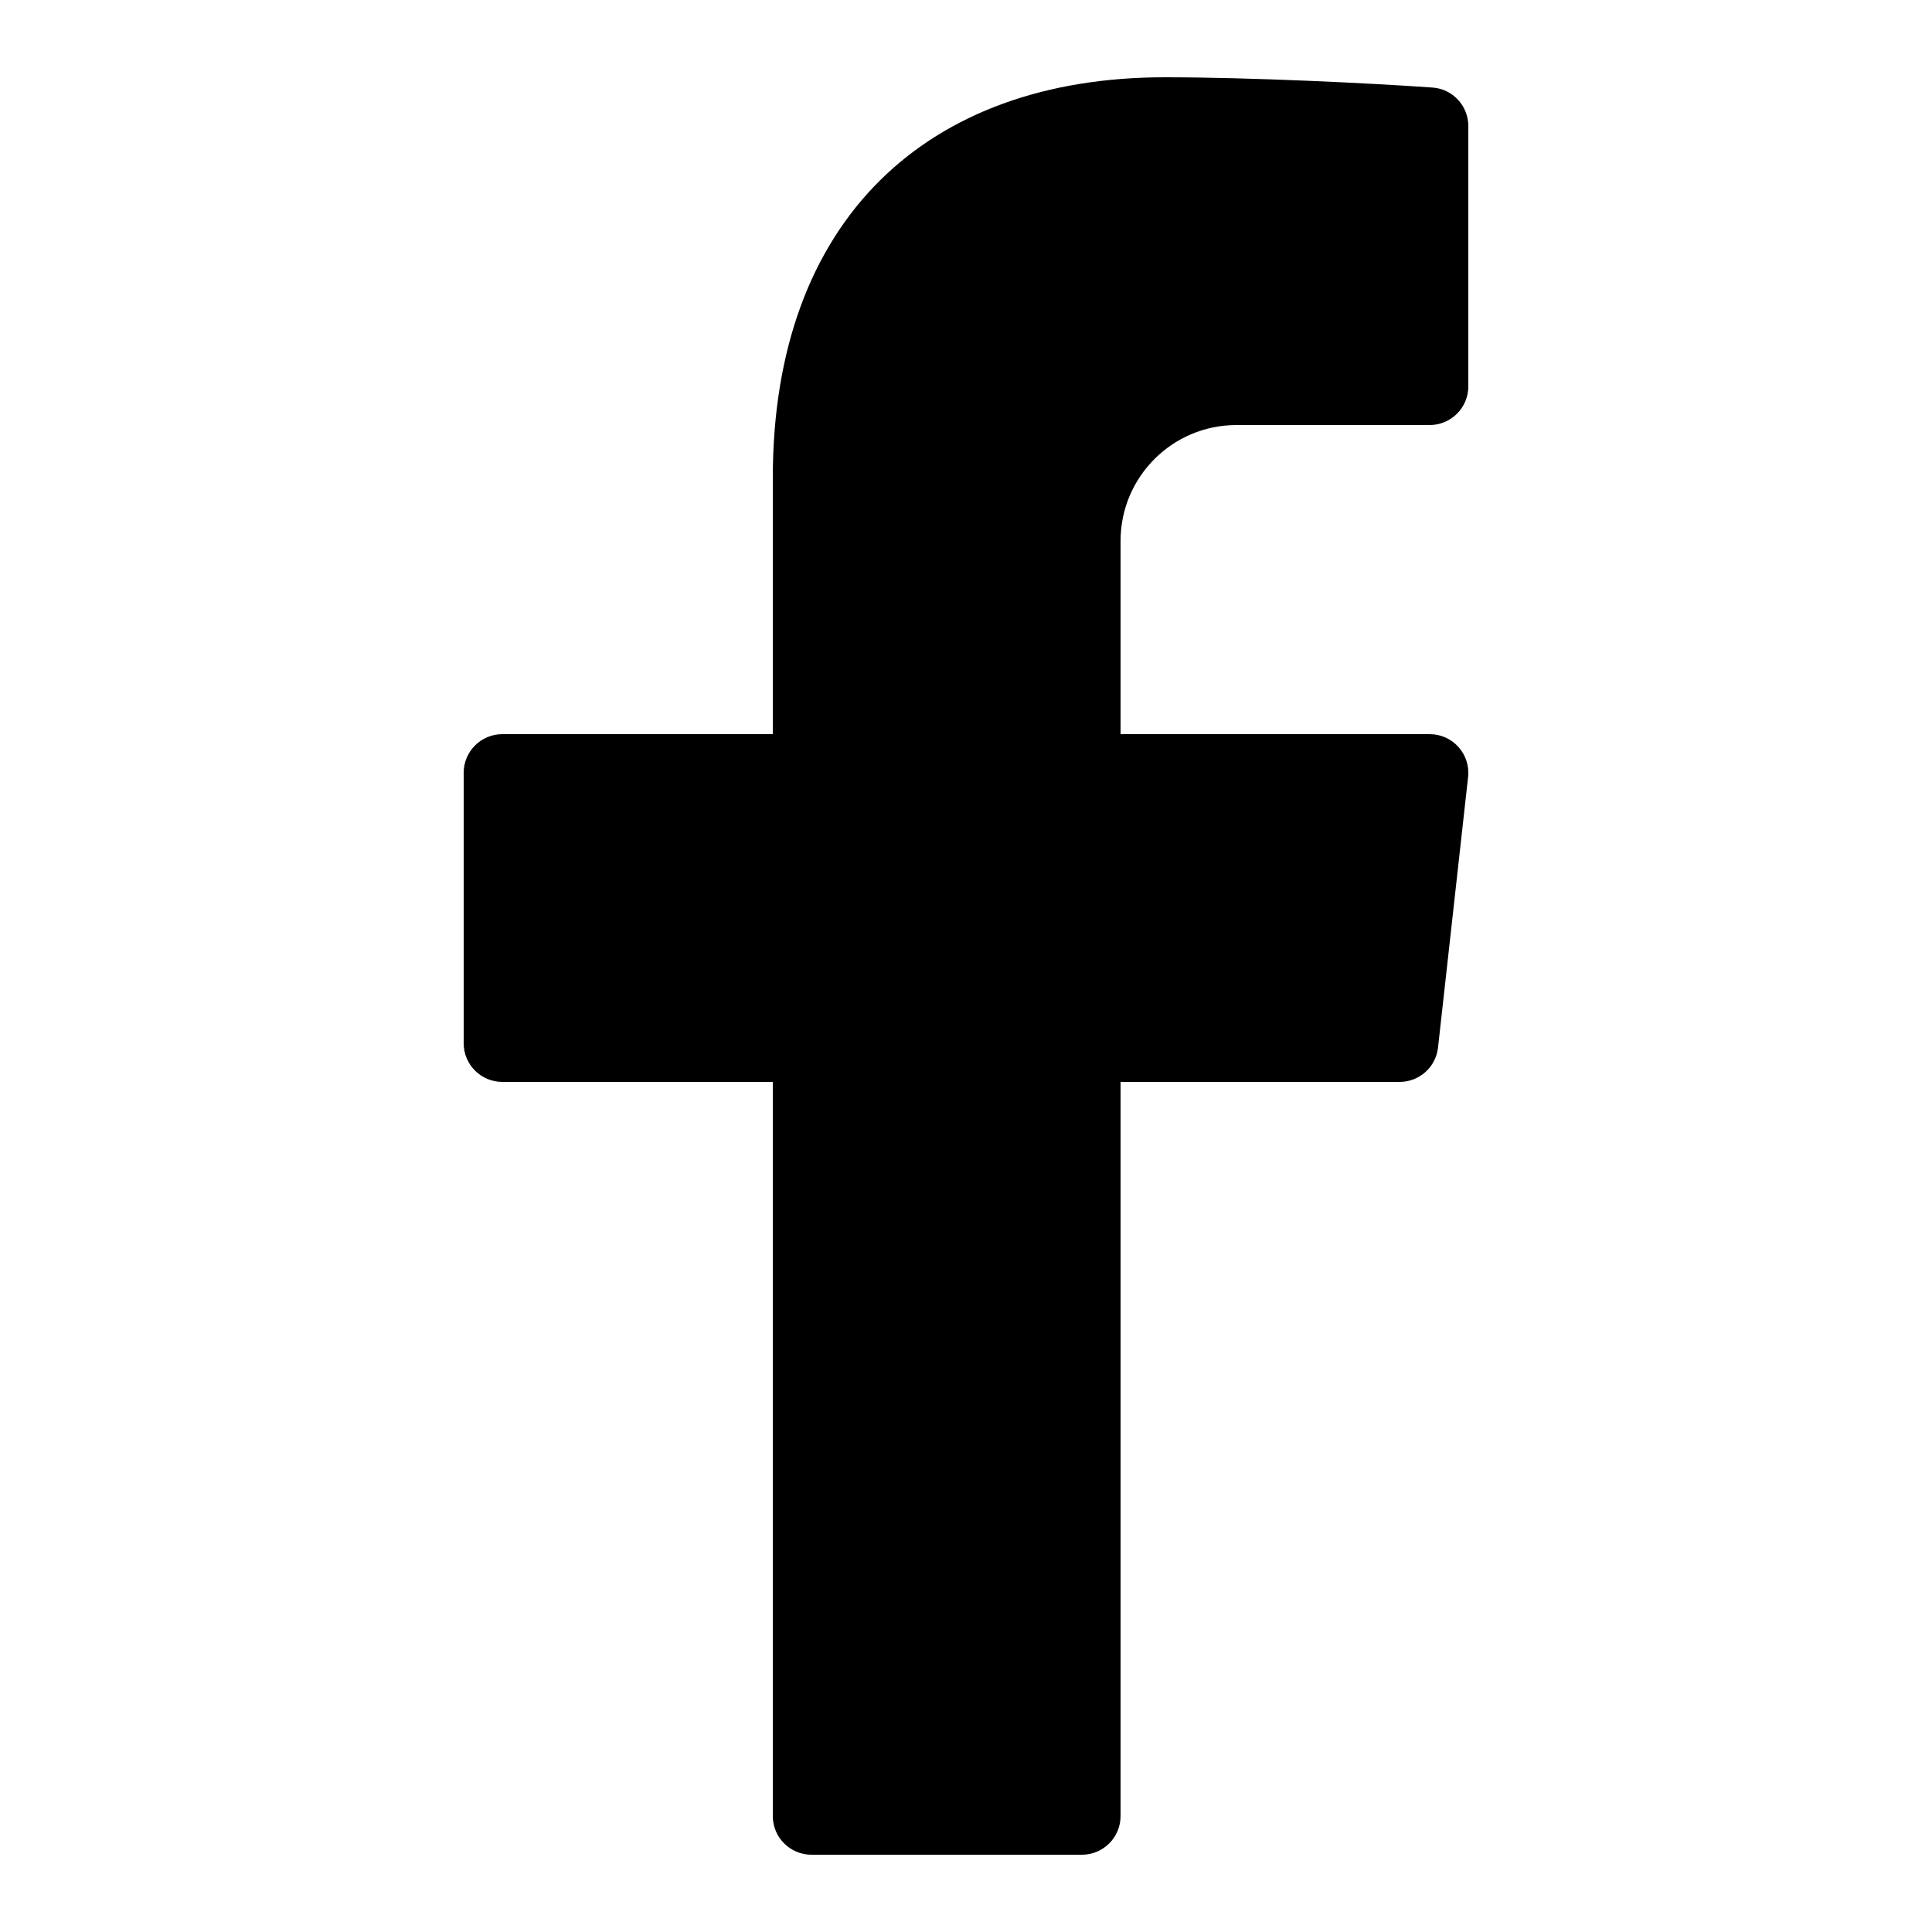
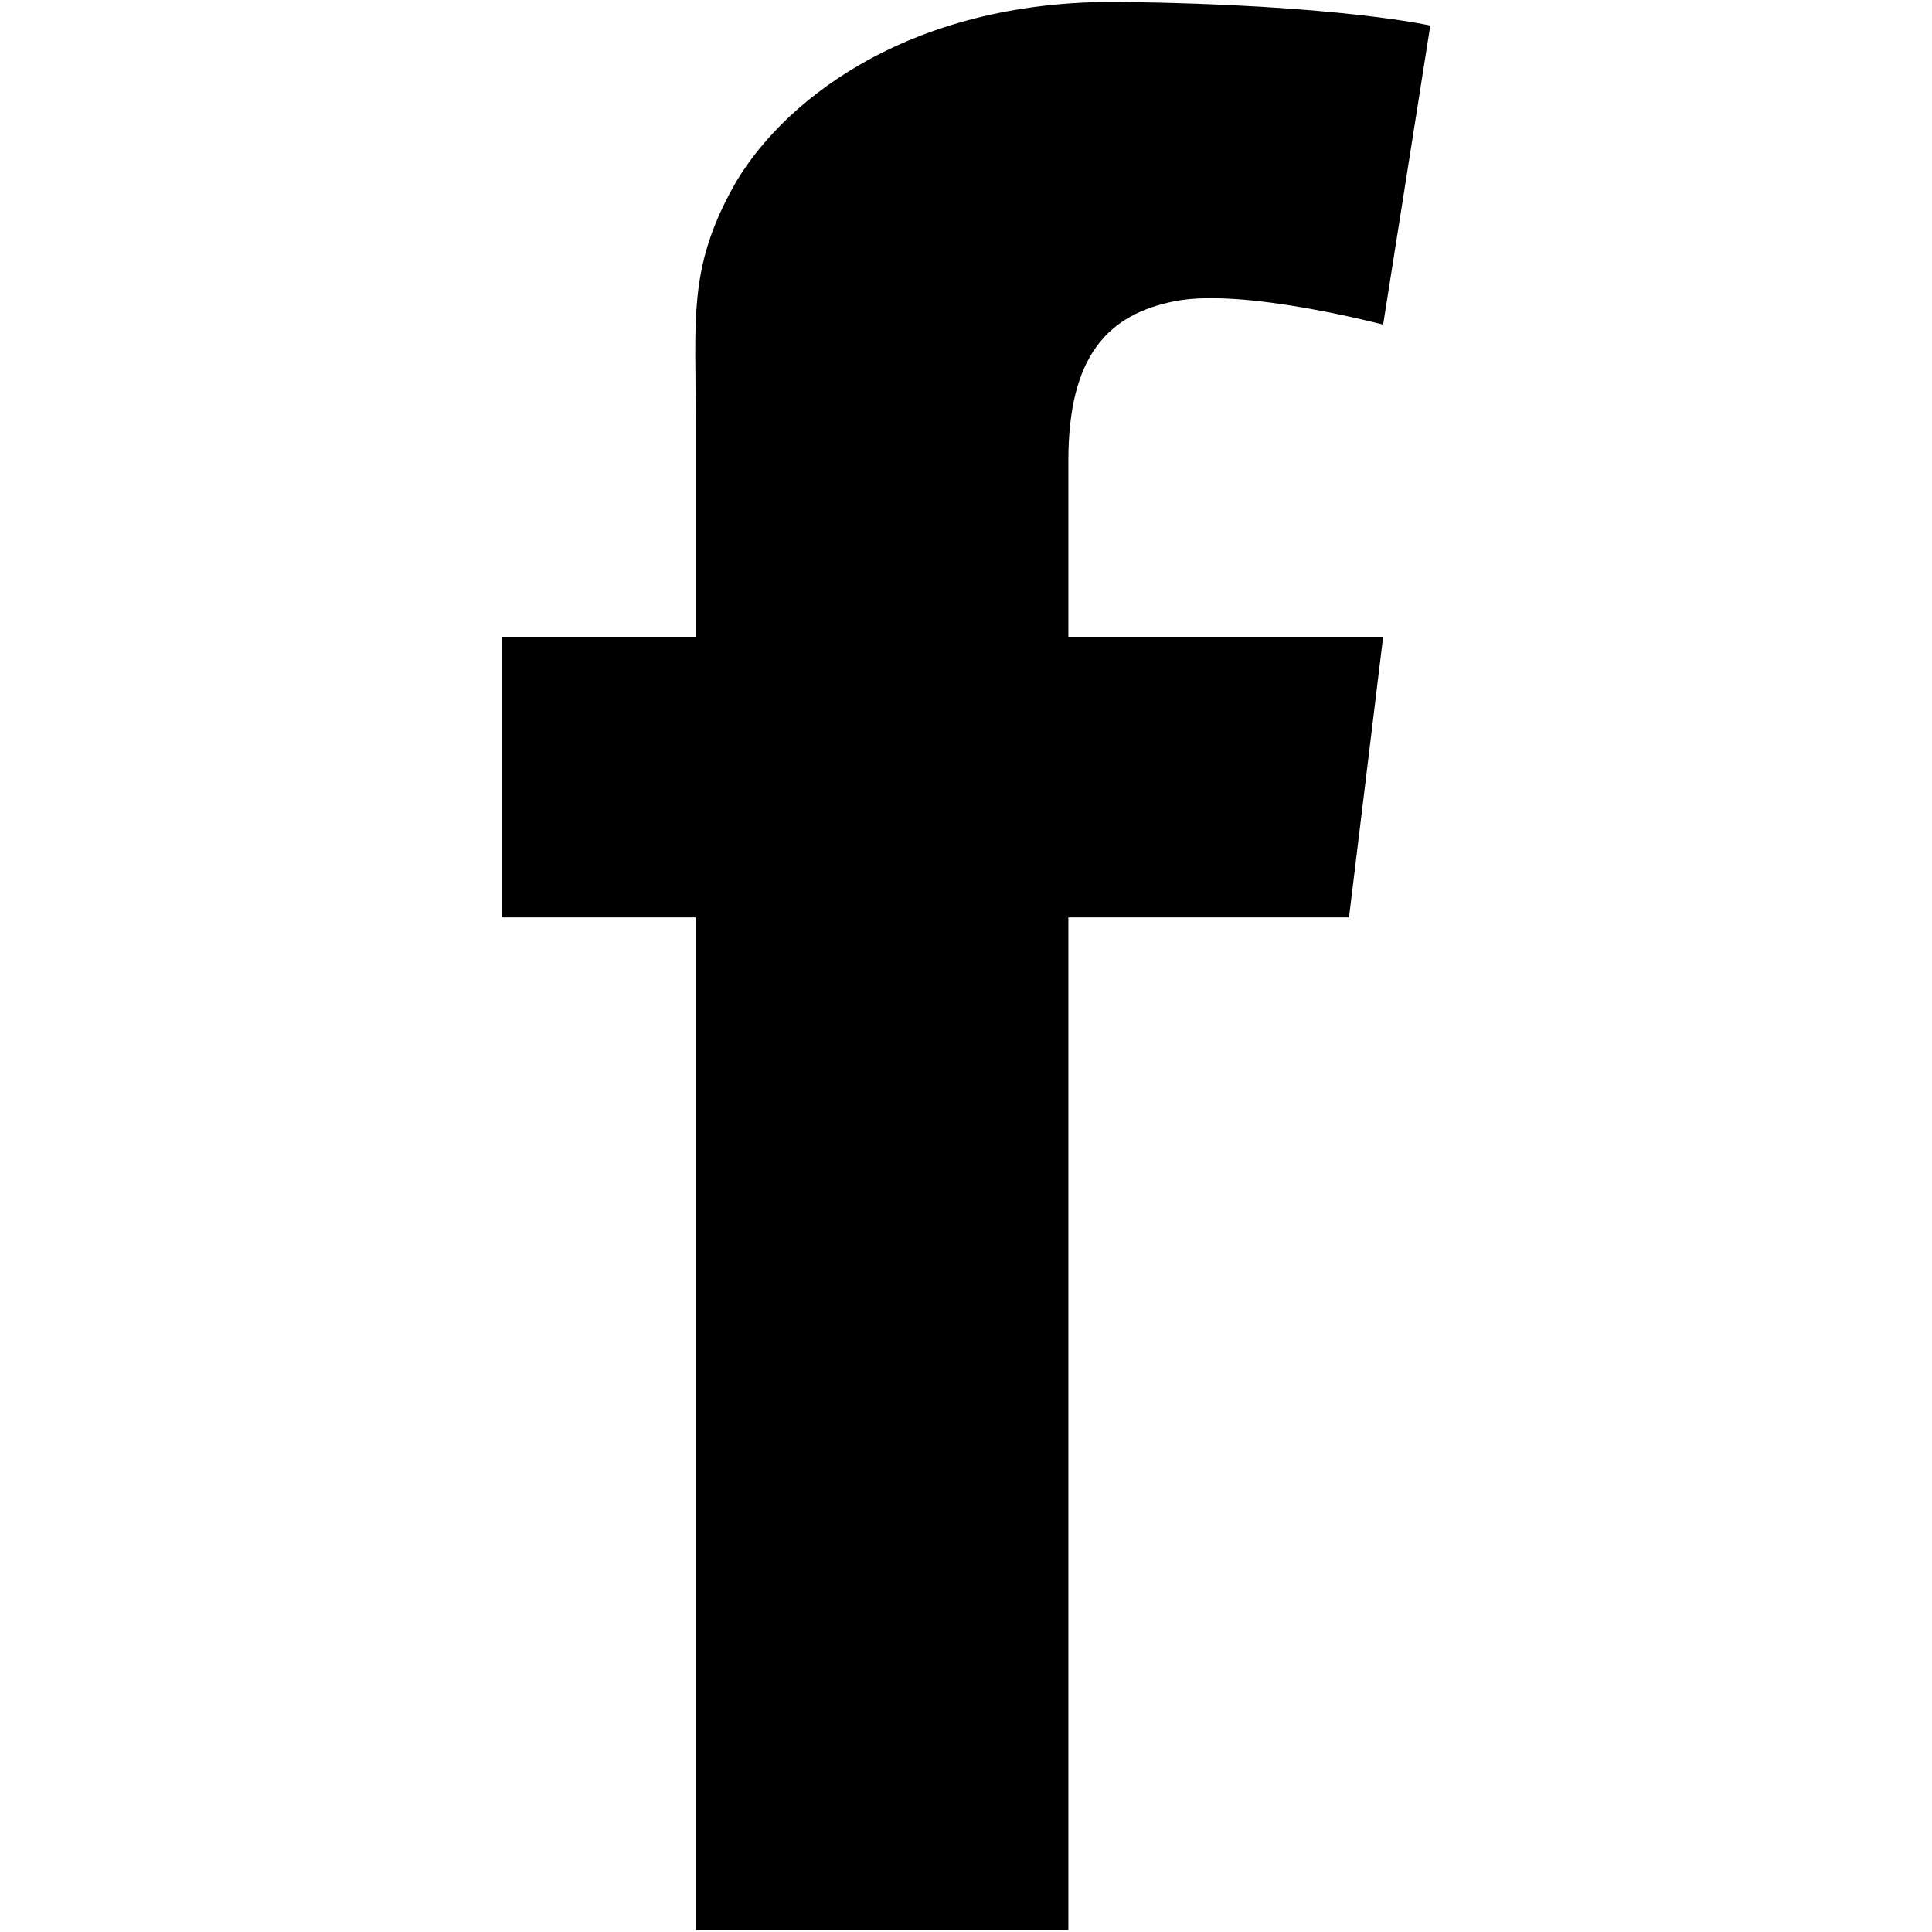
- <svg xmlns="http://www.w3.org/2000/svg" x="0px" y="0px" width="100" height="100" viewBox="0 0 50 50">
-   <path d="M32,11h5c0.552,0,1-0.448,1-1V3.263c0-0.524-0.403-0.96-0.925-0.997C35.484,2.153,32.376,2,30.141,2C24,2,20,5.68,20,12.368 V19h-7c-0.552,0-1,0.448-1,1v7c0,0.552,0.448,1,1,1h7v19c0,0.552,0.448,1,1,1h7c0.552,0,1-0.448,1-1V28h7.222 c0.51,0,0.938-0.383,0.994-0.89l0.778-7C38.06,19.518,37.596,19,37,19h-8v-5C29,12.343,30.343,11,32,11z" />
+ <svg xmlns="http://www.w3.org/2000/svg" fill="#000000" version="1.1" width="800px" height="800px" viewBox="0 0 512 512" xml:space="preserve">
+   <g id="7935ec95c421cee6d86eb22ecd11b7e3">
+     <path style="display: inline;" d="M283.122,122.174c0,5.24,0,22.319,0,46.583h83.424l-9.045,74.367h-74.379   c0,114.688,0,268.375,0,268.375h-98.726c0,0,0-151.653,0-268.375h-51.443v-74.367h51.443c0-29.492,0-50.463,0-56.302   c0-27.82-2.096-41.02,9.725-62.578C205.948,28.32,239.308-0.174,297.007,0.512c57.713,0.711,82.04,6.263,82.04,6.263   l-12.501,79.257c0,0-36.853-9.731-54.942-6.263C293.539,83.238,283.122,94.366,283.122,122.174z">
+ 
+ </path>
+   </g>
</svg>
